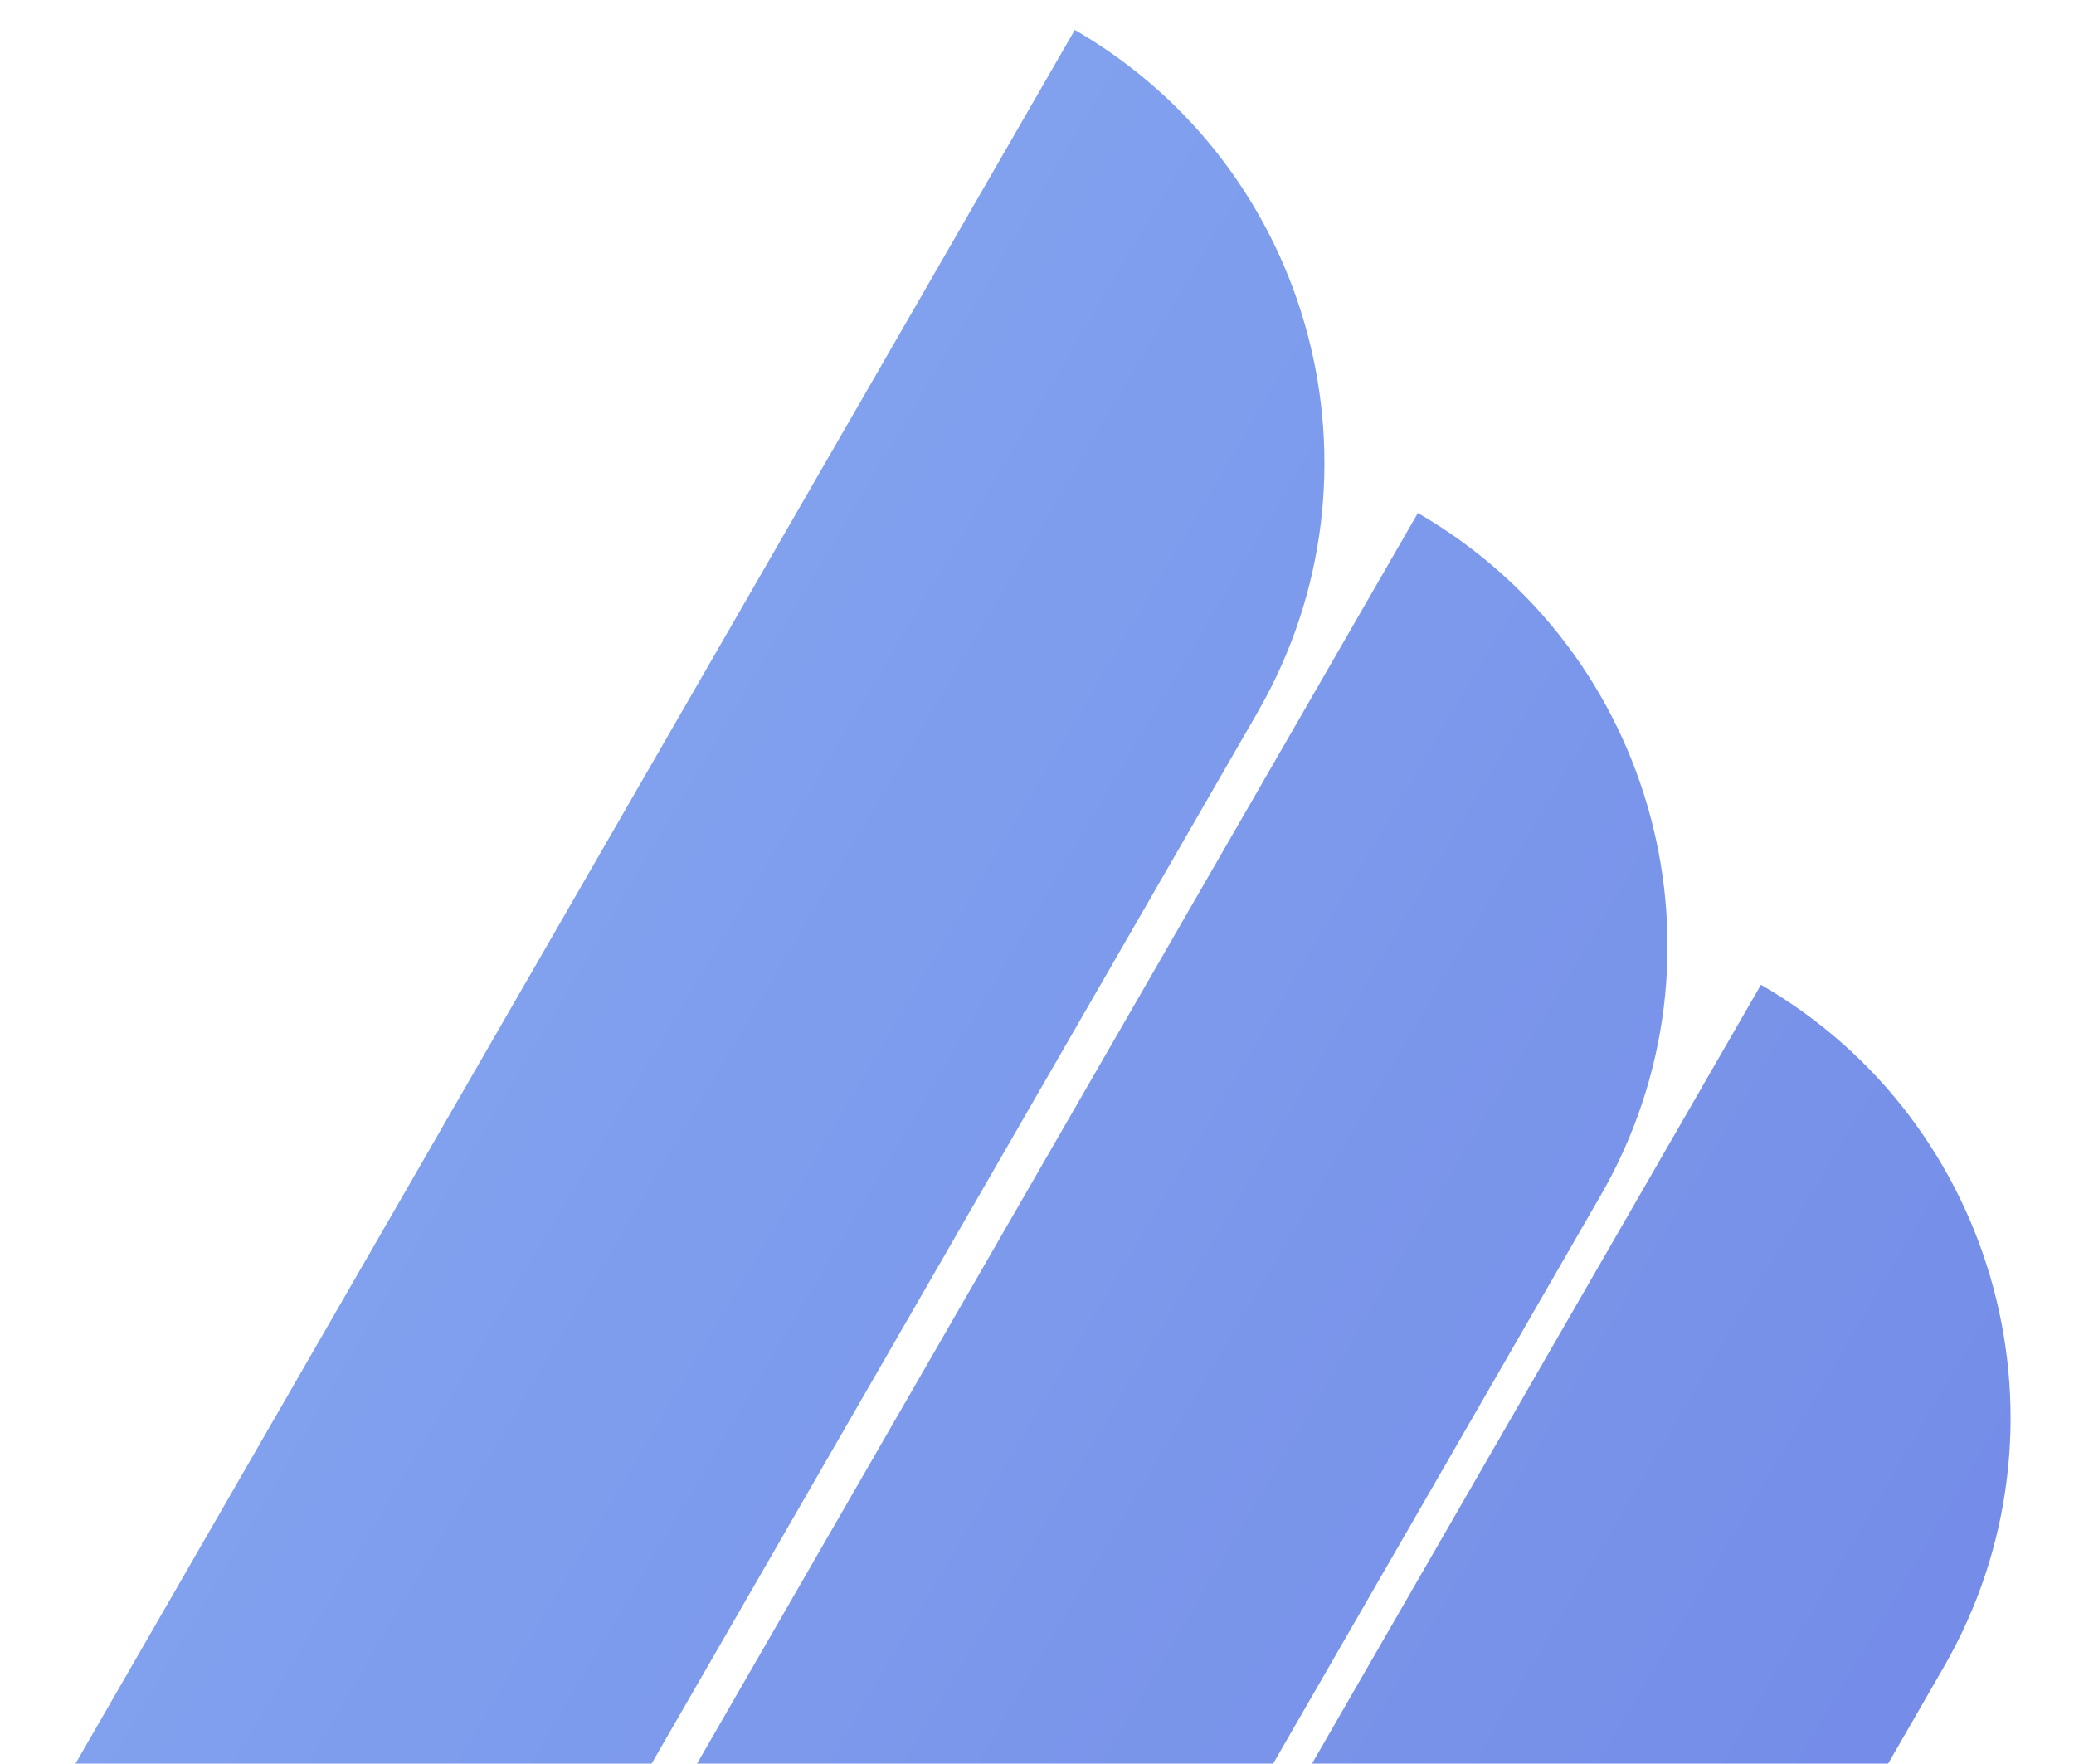
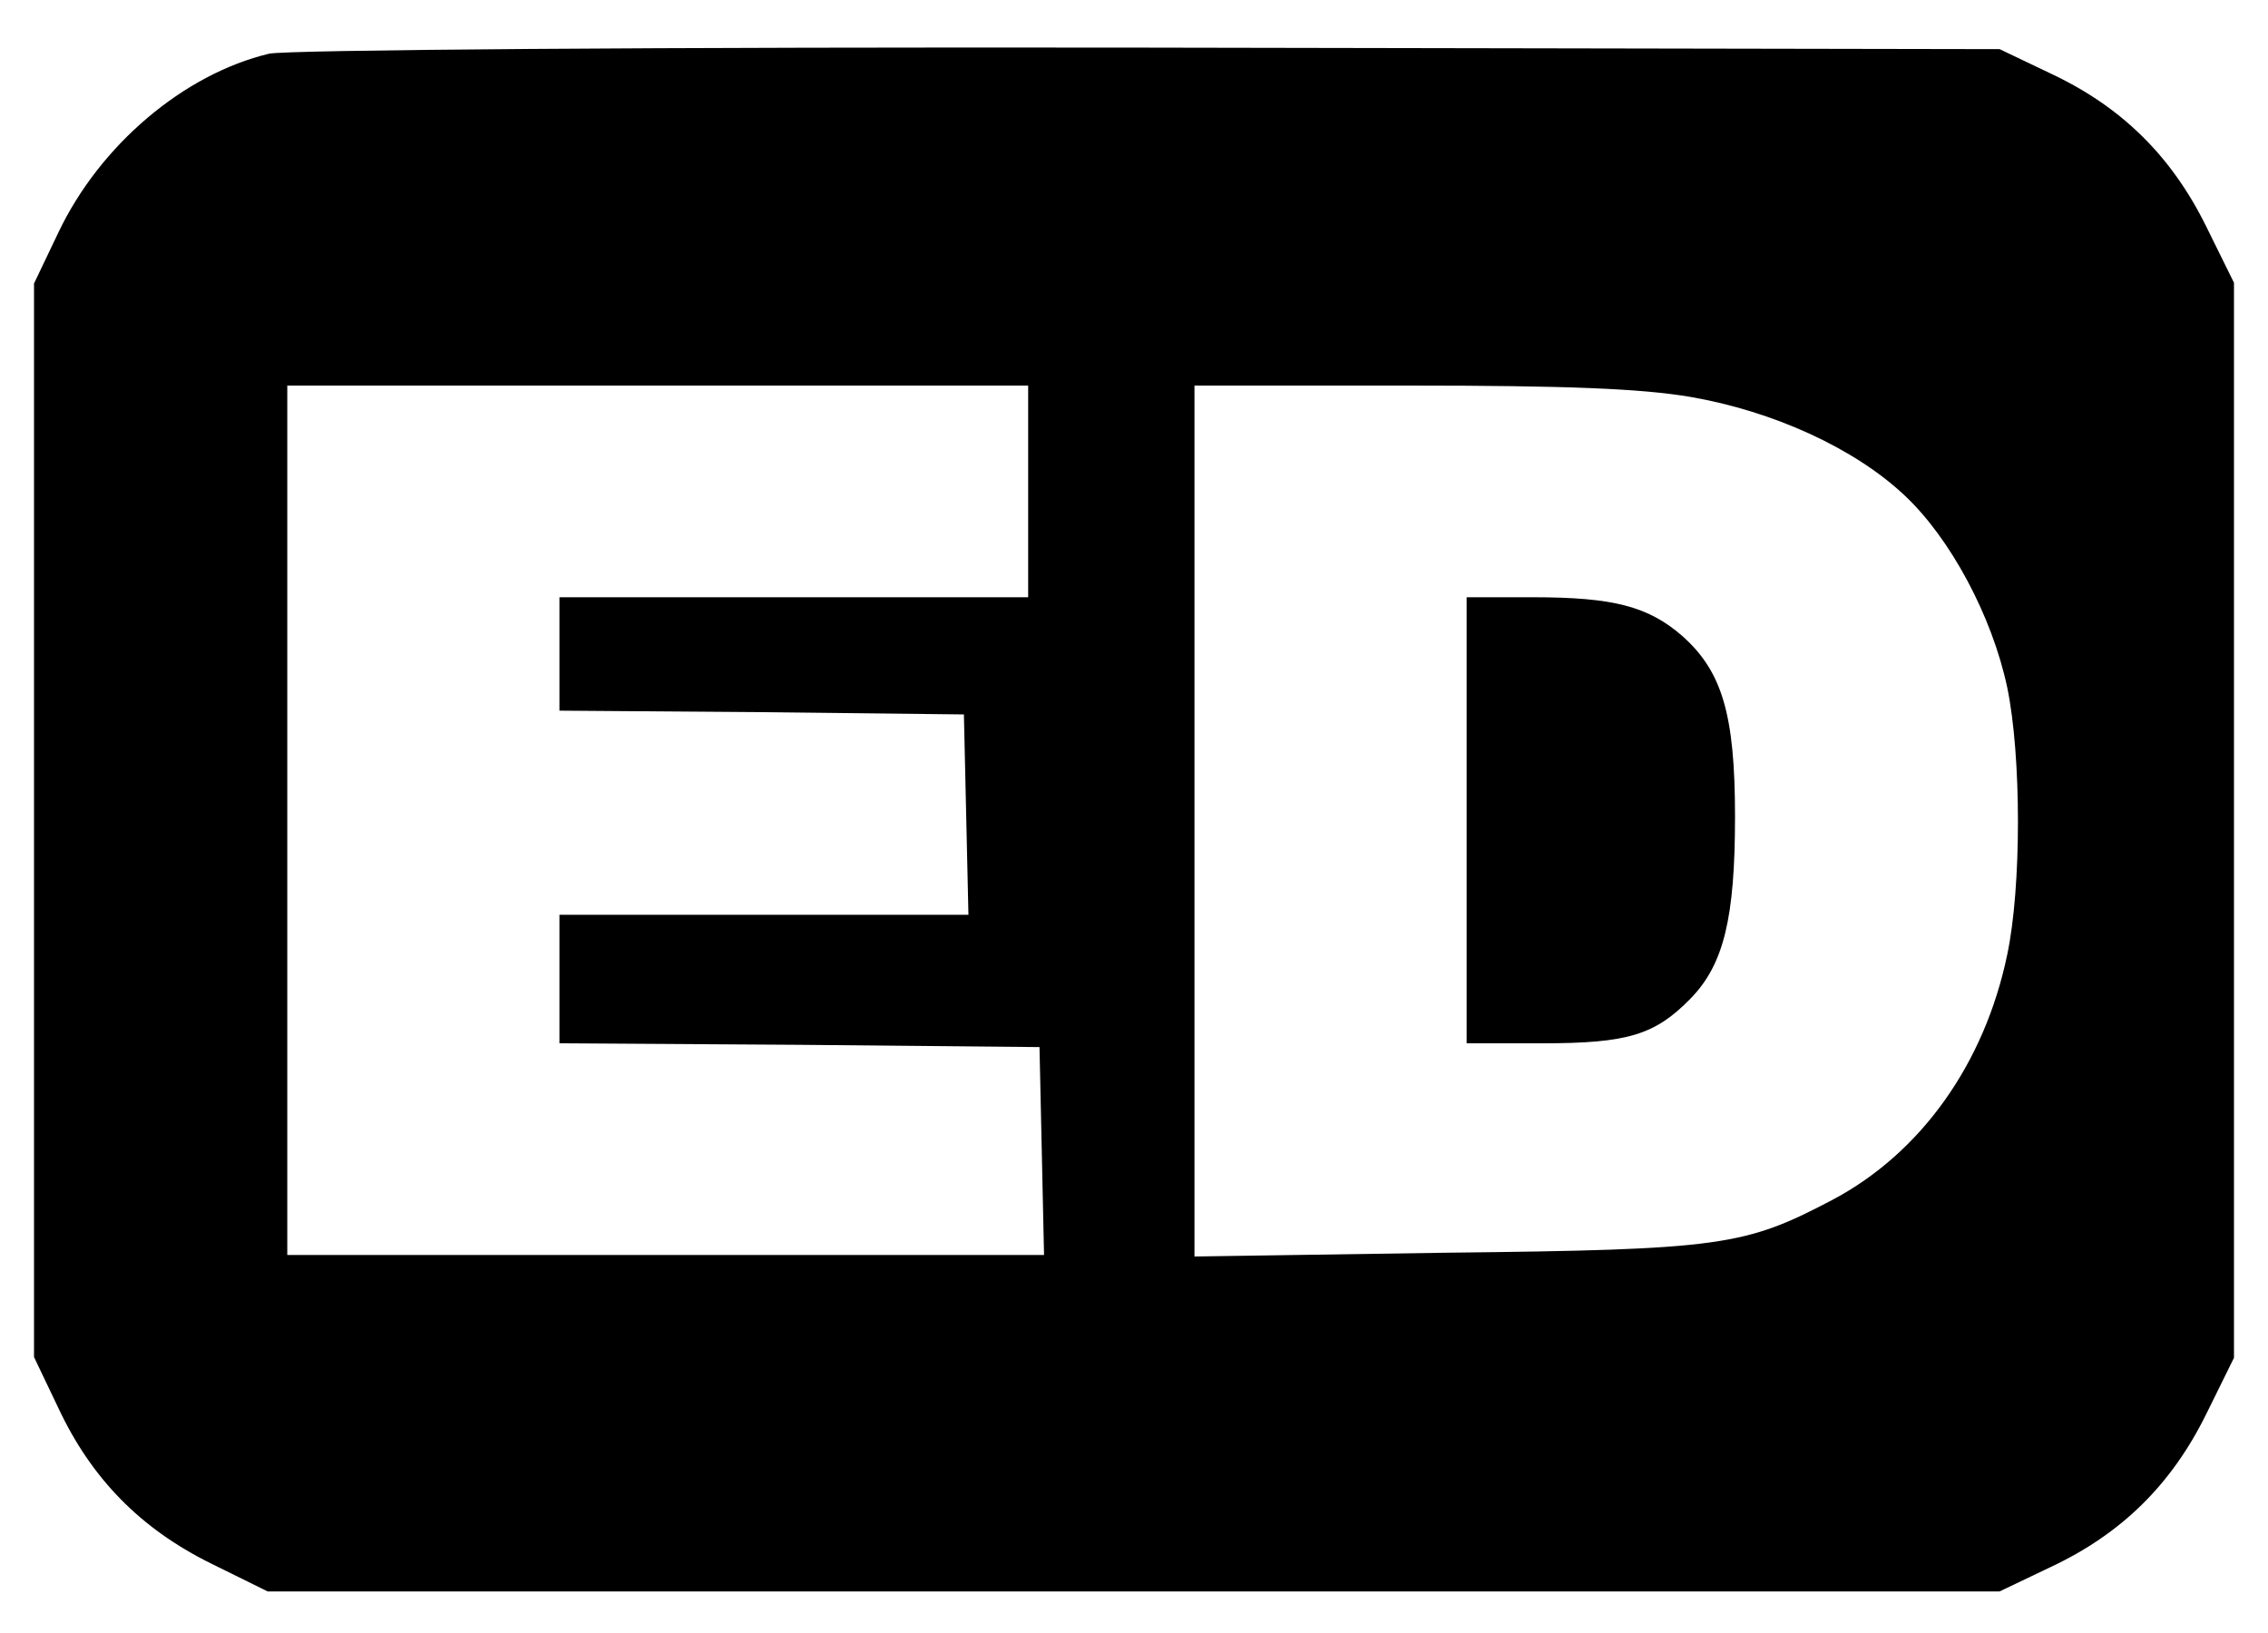
- <svg xmlns="http://www.w3.org/2000/svg" width="247" height="210" viewBox="0 0 247 210" fill="none">
-   <mask id="mask0" mask-type="alpha" maskUnits="userSpaceOnUse" x="0" y="0" width="265" height="210">
-     <rect width="265" height="210" fill="url(#paint0_linear)" />
-   </mask>
-   <g mask="url(#mask0)">
-     <path opacity="0.8" fill-rule="evenodd" clip-rule="evenodd" d="M3.033 220.341C-13.363 248.782 -3.616 285.16 24.804 301.593L149.774 84.812C166.17 56.37 156.423 19.992 128.003 3.559L3.033 220.341ZM43.89 277.869C27.494 306.31 37.242 342.688 65.662 359.121L190.632 142.34C207.028 113.899 197.28 77.521 168.86 61.088L43.89 277.869ZM106.519 415.294C78.099 398.861 68.352 362.483 84.748 334.041L209.718 117.26C238.138 133.693 247.885 170.071 231.489 198.512L106.519 415.294Z" fill="url(#paint1_linear)" />
+ <svg xmlns="http://www.w3.org/2000/svg" version="1.0" width="300pt" height="216pt" viewBox="0 0 300 216" preserveAspectRatio="xMidYMid meet">
+   <g transform="translate(0,216) scale(0.1,-0.1)" fill="#000000" stroke="none">
+     <path d="M356 2089 c-113 -27 -224 -121 -279 -237 l-32 -67 0 -710 0 -710 32 -67 c44 -94 109 -160 202 -206 l75 -37 1145 0 1146 0 67 32 c94 44 160 109 206 202 l37 75 0 711 0 711 -37 75 c-46 93 -112 158 -206 202 l-67 32 -1125 2 c-658 1 -1141 -3 -1164 -8z m1004 -579 l0 -140 -310 0 -310 0 0 -75 0 -75 268 -2 267 -3 3 -132 3 -133 -271 0 -270 0 0 -85 0 -85 318 -2 317 -3 3 -137 3 -138 -501 0 -500 0 0 575 0 575 490 0 490 0 0 -140z m876 125 c110 -19 217 -68 283 -130 61 -57 116 -160 136 -254 19 -91 19 -265 0 -354 -30 -144 -114 -262 -231 -324 -116 -61 -146 -66 -511 -70 l-333 -5 0 576 0 576 284 0 c209 0 307 -4 372 -15z" />
+     <path d="M1940 1075 l0 -295 100 0 c113 0 149 11 196 59 44 45 59 106 59 241 0 135 -17 192 -70 239 -45 39 -91 51 -197 51 l-88 0 0 -295z" />
  </g>
-   <defs>
-     <linearGradient id="paint0_linear" x1="0" y1="0" x2="203.966" y2="257.386" gradientUnits="userSpaceOnUse">
-       <stop stop-color="#6A98F0" />
-       <stop offset="1" stop-color="#4961DC" />
-     </linearGradient>
-     <linearGradient id="paint1_linear" x1="-4.927" y1="3.559" x2="355.659" y2="217.576" gradientUnits="userSpaceOnUse">
-       <stop stop-color="#6A98F0" />
-       <stop offset="1" stop-color="#4961DC" />
-     </linearGradient>
-   </defs>
</svg>
